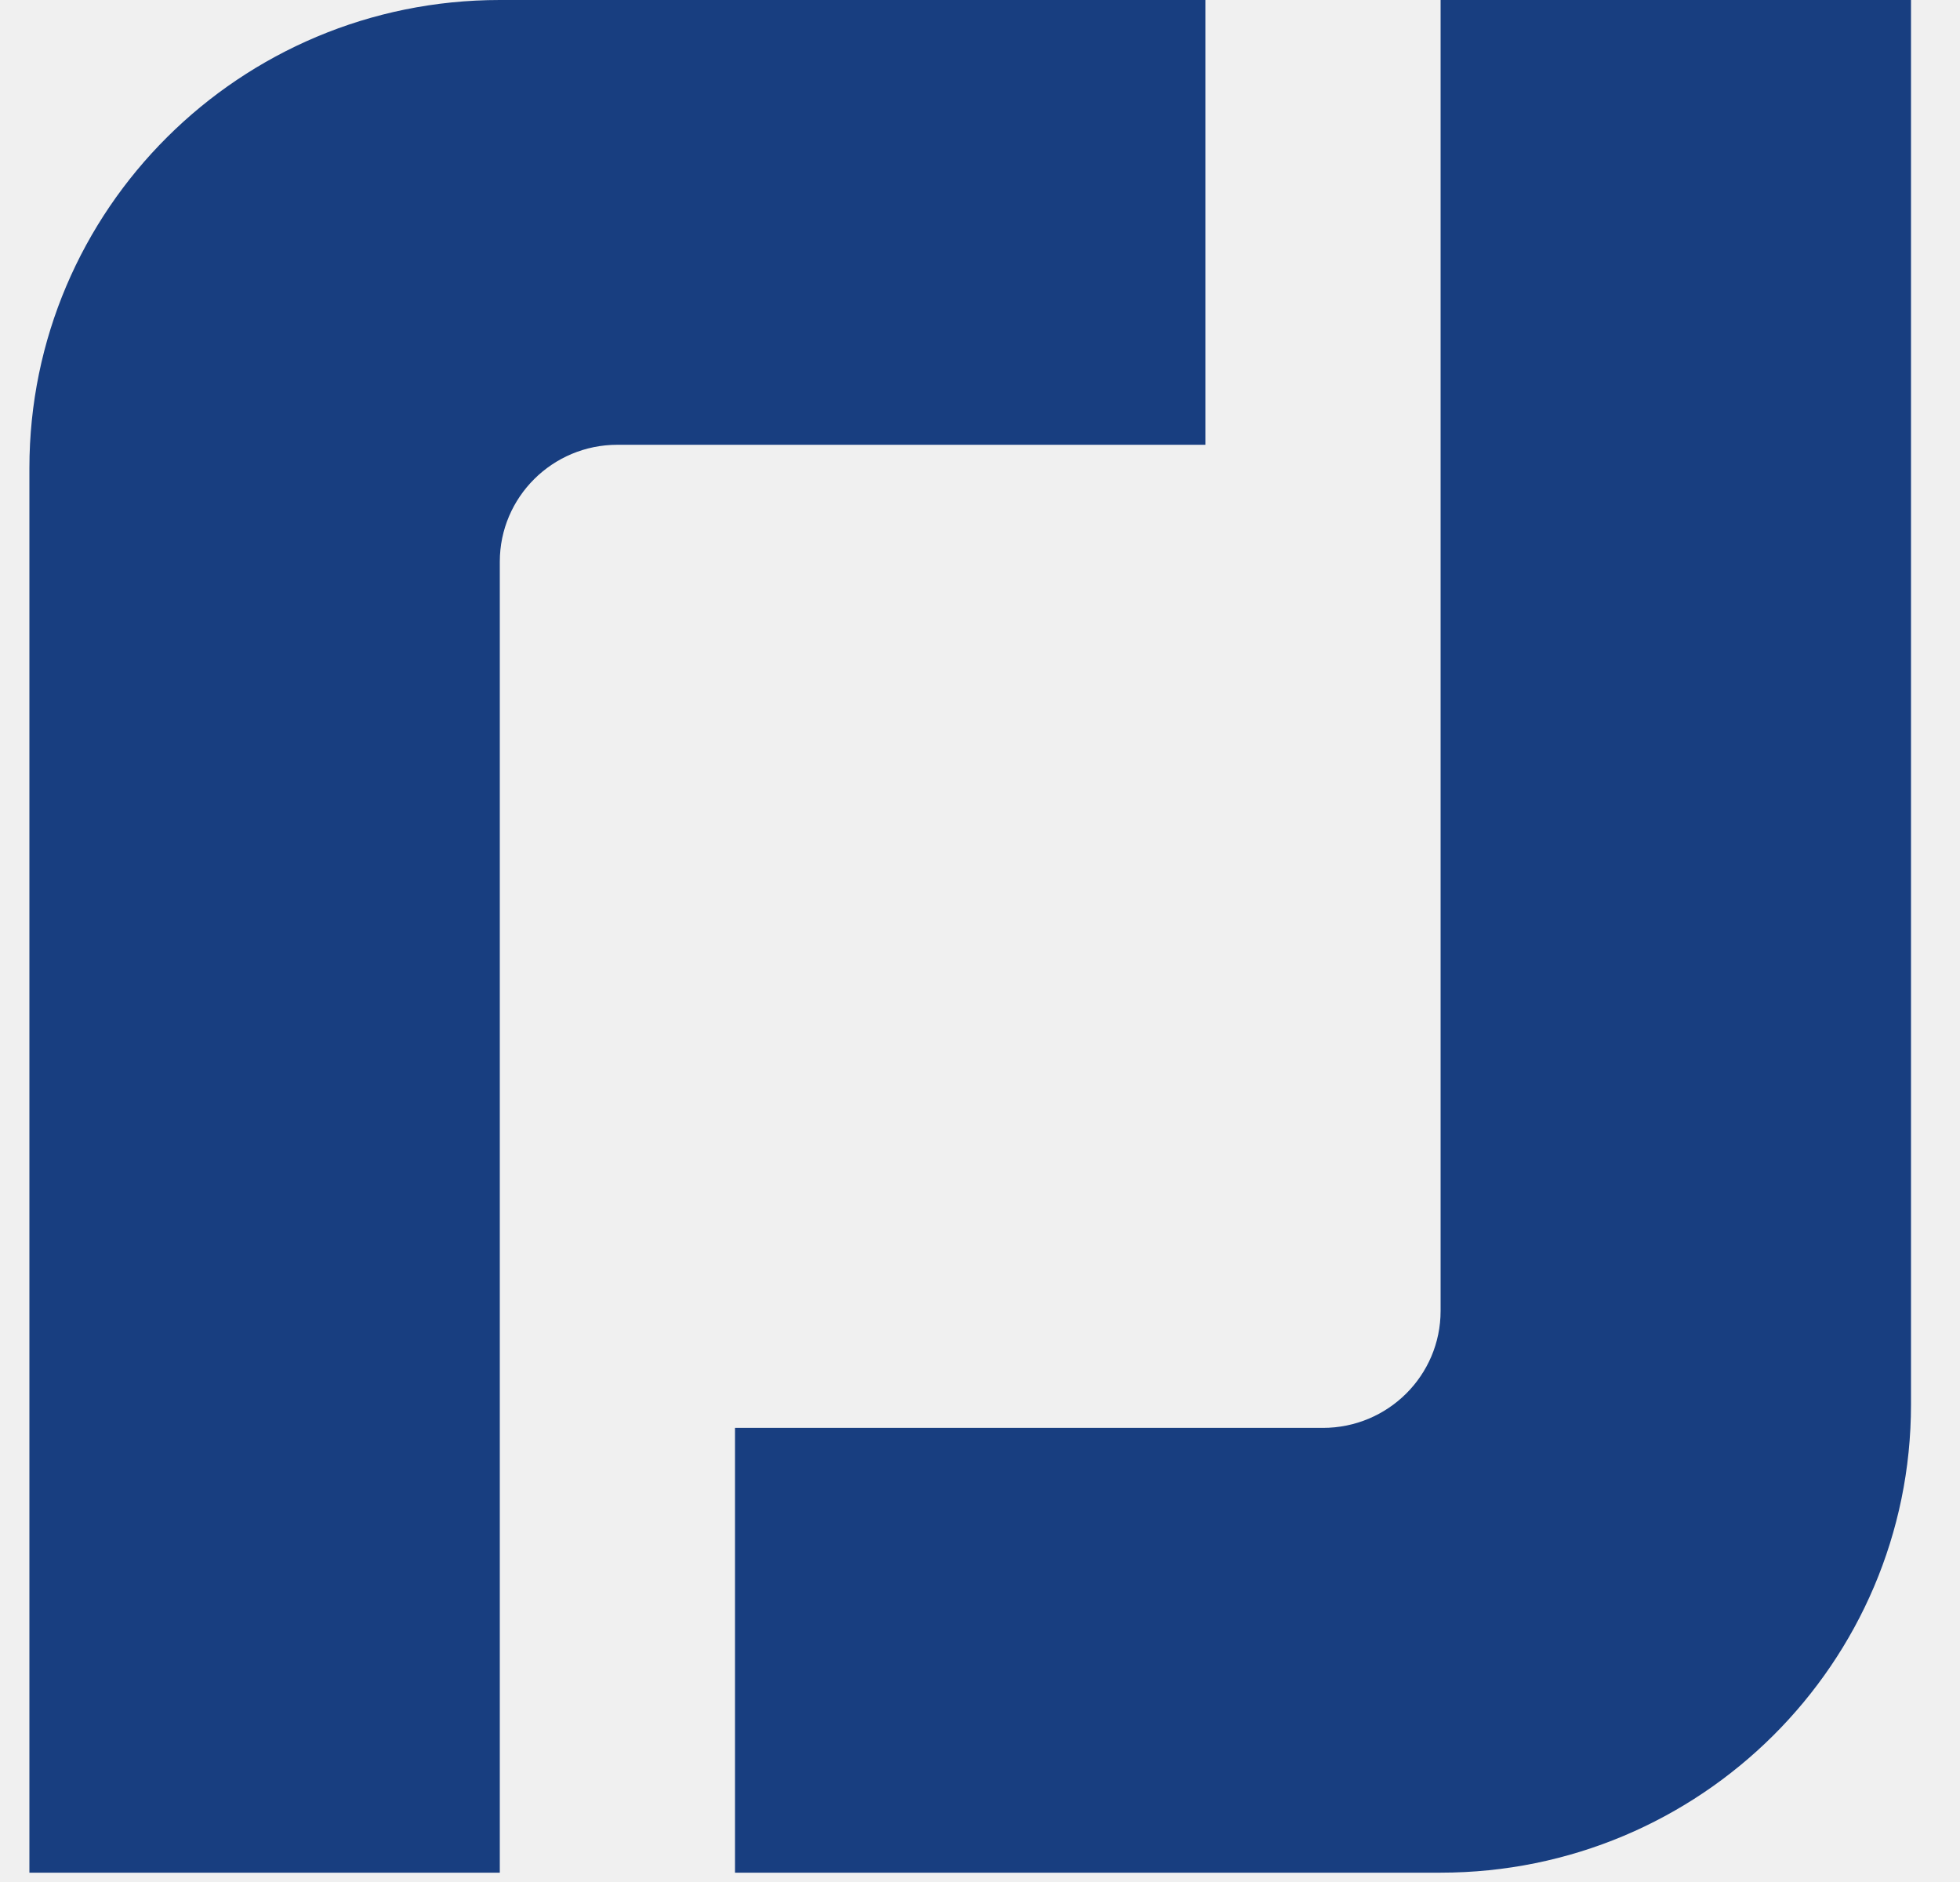
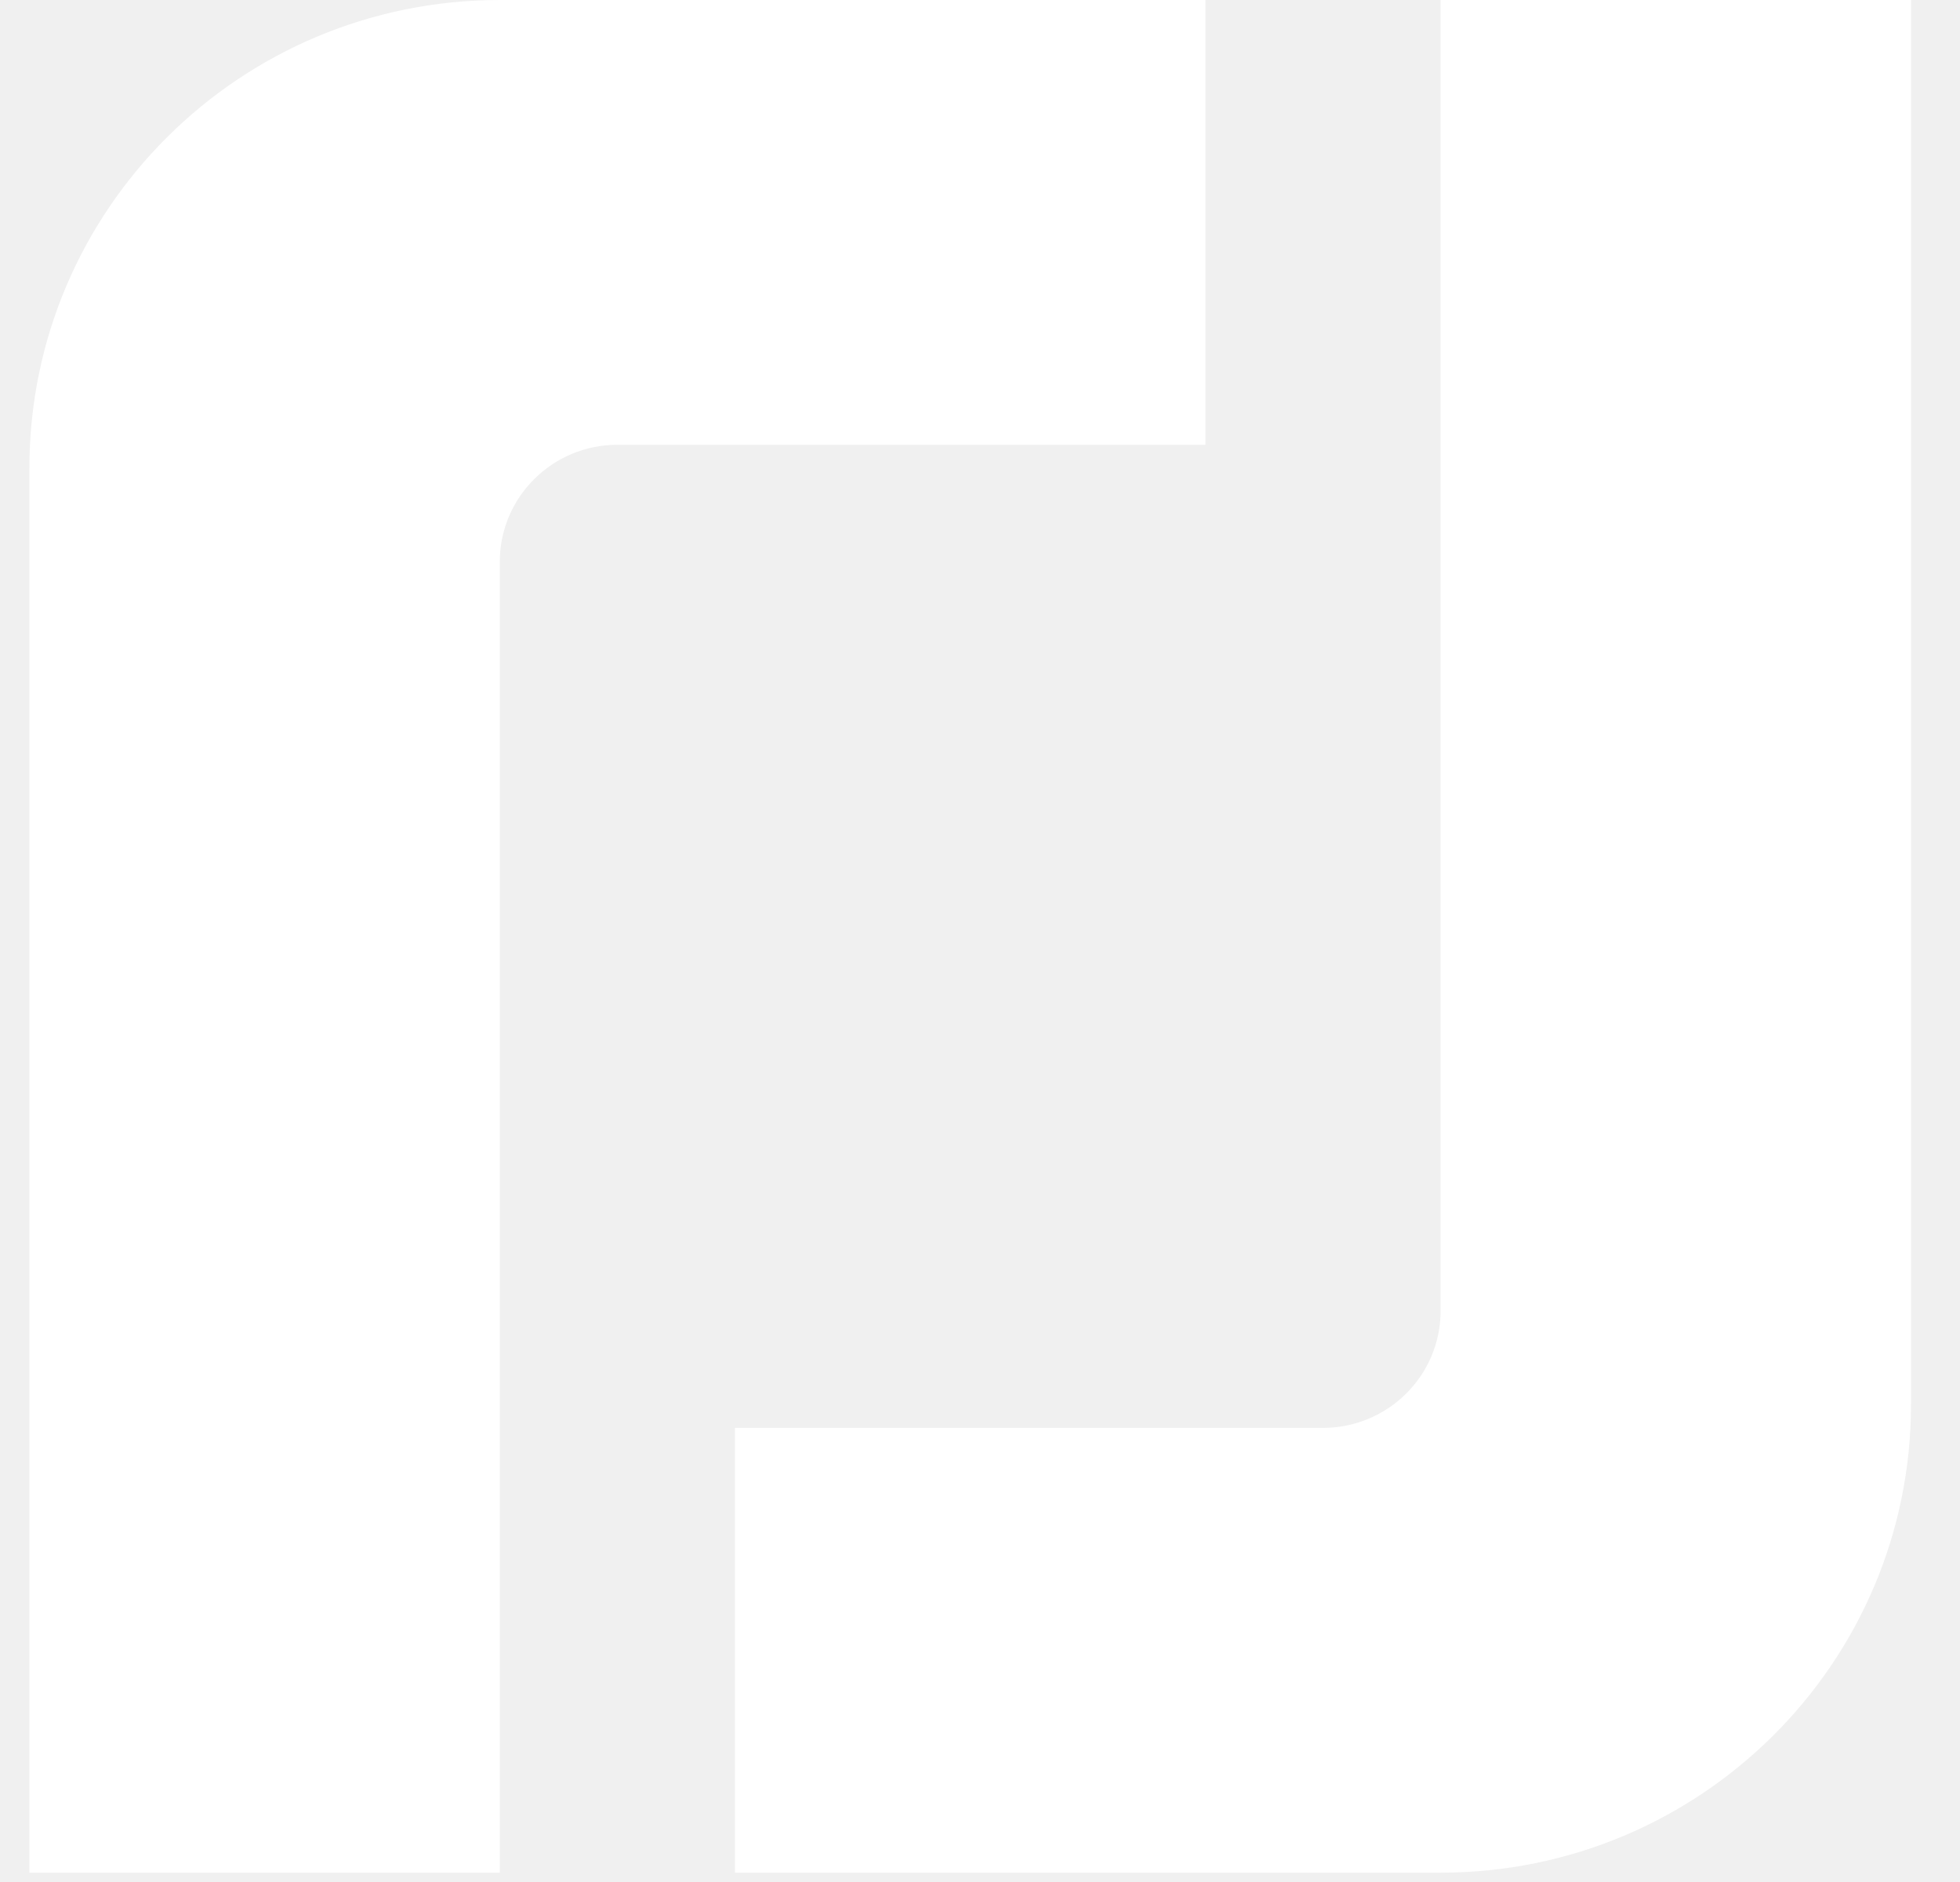
<svg xmlns="http://www.w3.org/2000/svg" width="25" height="24" viewBox="0 0 25 24" fill="none">
-   <path d="M18.375 -0V16.717C18.375 17.541 17.703 18.209 16.874 18.209H9.375V23.881H18.375C21.688 23.881 24.375 21.208 24.375 17.911V-0H18.375Z" fill="#183E80" />
-   <path d="M15.375 0H6.375C3.061 0 0.375 2.673 0.375 5.97V23.881H6.375V7.164C6.375 6.34 7.047 5.672 7.875 5.672H15.375V0Z" fill="#183E80" />
+   <path d="M18.375 -0V16.717C18.375 17.541 17.703 18.209 16.874 18.209H9.375V23.881H18.375C21.688 23.881 24.375 21.208 24.375 17.911V-0H18.375Z" fill="white" />
+   <path d="M15.375 0H6.375C3.061 0 0.375 2.673 0.375 5.97V23.881H6.375V7.164C6.375 6.34 7.047 5.672 7.875 5.672H15.375V0Z" fill="white" />
</svg>
